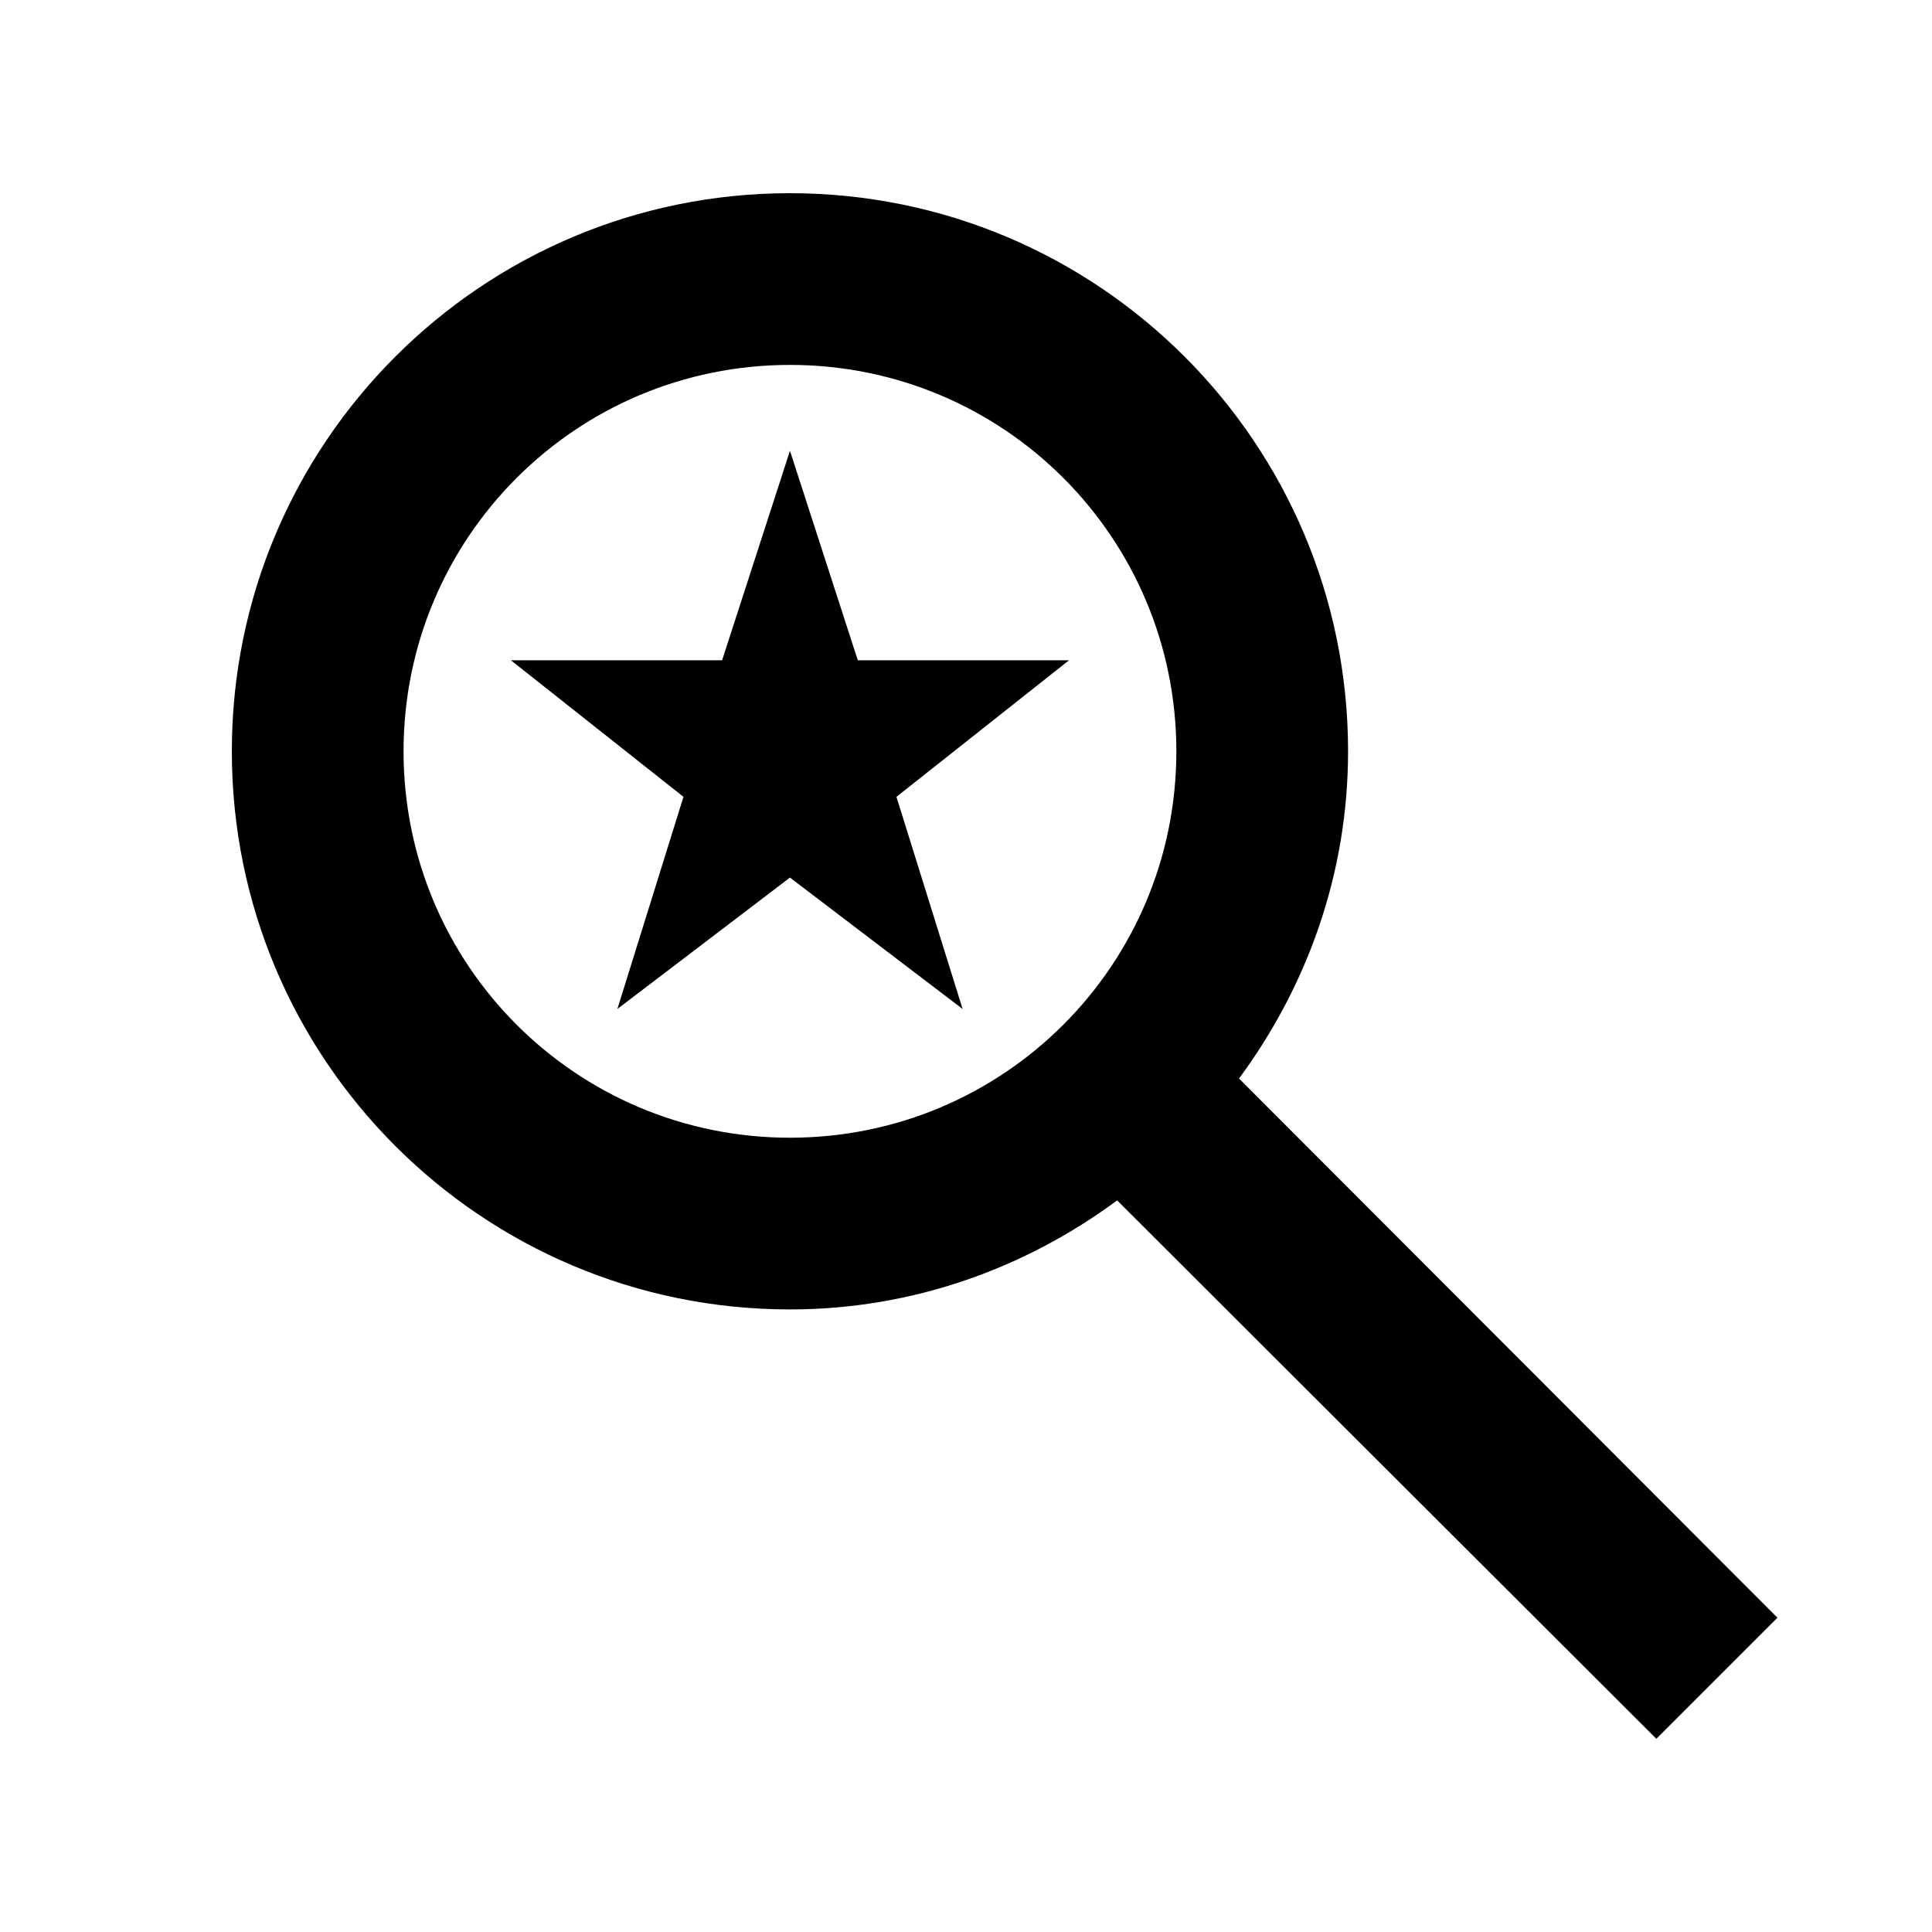
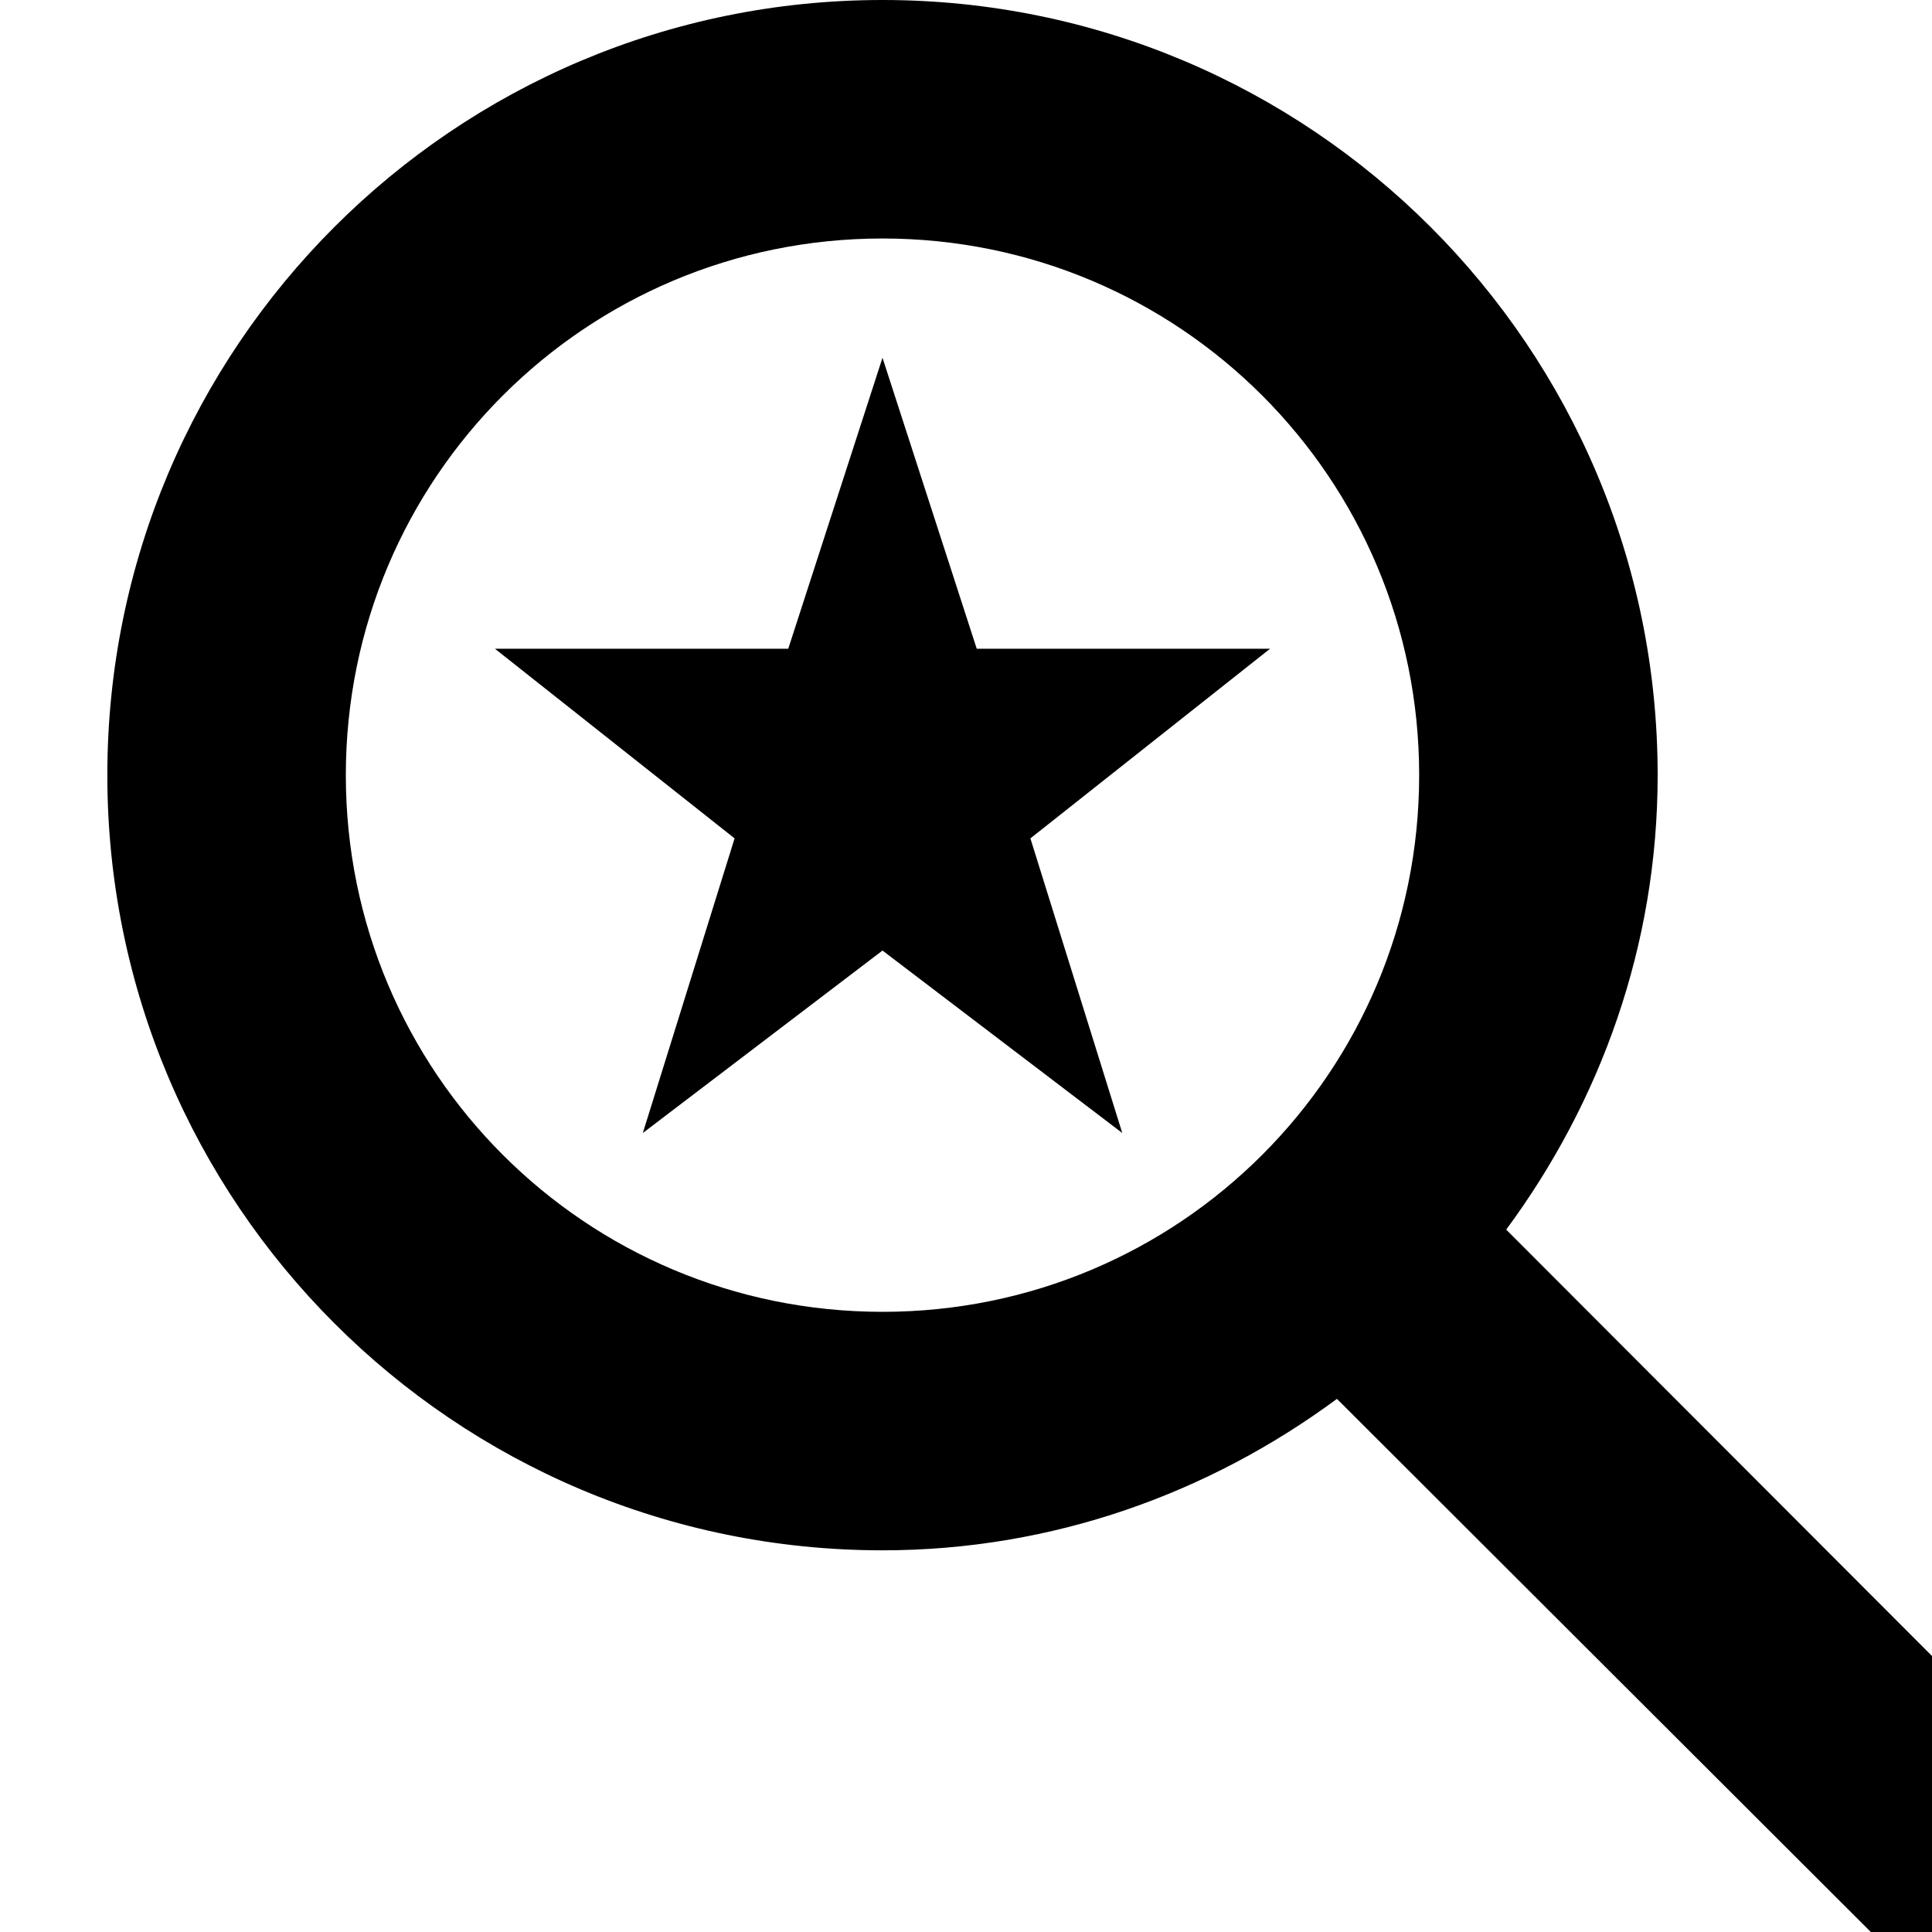
- <svg xmlns="http://www.w3.org/2000/svg" preserveAspectRatio="none" width="100%" height="100%" overflow="visible" style="display: block;" viewBox="0 0 20 20" fill="none">
-   <g transform="translate(0 2) scale(0.8)">
-     <path d="M16.033 11.456C16.911 10.267 17.444 8.811 17.444 7.222C17.444 3.233 14.211 0 10.222 0C6.233 0 3 3.233 3 7.222C3 11.211 6.233 14.444 10.222 14.444C11.811 14.444 13.267 13.911 14.456 13.033L21.433 20L23 18.433L16.033 11.456ZM10.222 12.222C7.456 12.222 5.222 9.989 5.222 7.222C5.222 4.456 7.456 2.222 10.222 2.222C12.989 2.222 15.222 4.456 15.222 7.222C15.222 9.989 12.989 12.222 10.222 12.222Z" fill="currentColor" />
-     <path d="M11.1 6.044L10.222 3.333L9.344 6.044H6.611L8.844 7.811L7.989 10.556L10.222 8.856L12.456 10.556L11.6 7.811L13.833 6.044H11.1Z" fill="currentColor" />
-   </g>
+ <svg xmlns="http://www.w3.org/2000/svg" preserveAspectRatio="xMidYMid meet" width="100%" height="100%" overflow="visible" style="display: block;" viewBox="2 0 18 18" fill="none">
+   <path d="M16.033 11.456C16.911 10.267 17.444 8.811 17.444 7.222C17.444 3.233 14.211 0 10.222 0C6.233 0 3 3.233 3 7.222C3 11.211 6.233 14.444 10.222 14.444C11.811 14.444 13.267 13.911 14.456 13.033L21.433 20L23 18.433L16.033 11.456ZM10.222 12.222C7.456 12.222 5.222 9.989 5.222 7.222C5.222 4.456 7.456 2.222 10.222 2.222C12.989 2.222 15.222 4.456 15.222 7.222C15.222 9.989 12.989 12.222 10.222 12.222Z" fill="currentColor" />
+   <path d="M11.1 6.044L10.222 3.333L9.344 6.044H6.611L8.844 7.811L7.989 10.556L10.222 8.856L12.456 10.556L11.6 7.811L13.833 6.044H11.1Z" fill="currentColor" />
</svg>
